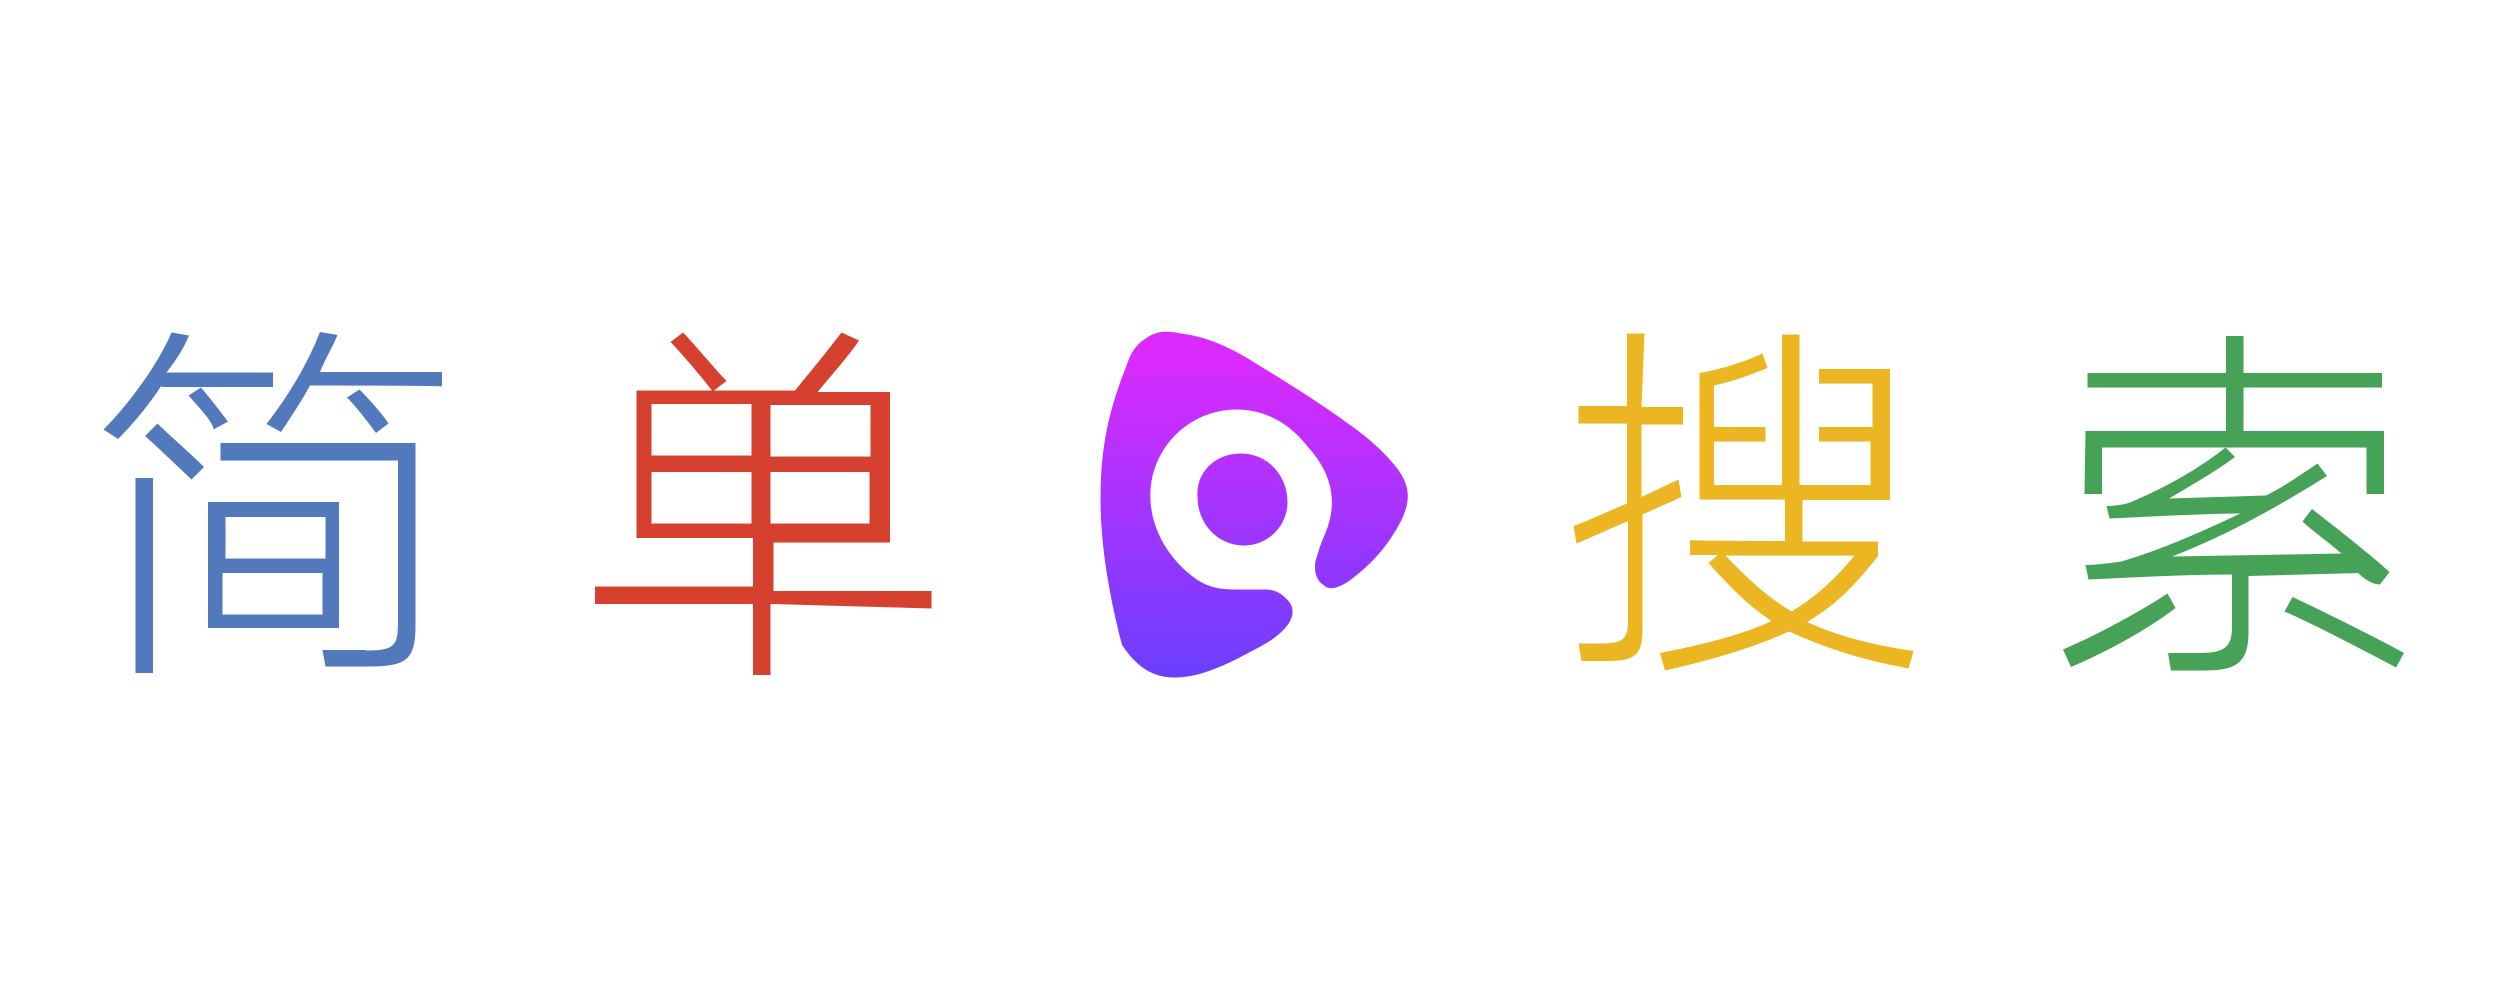
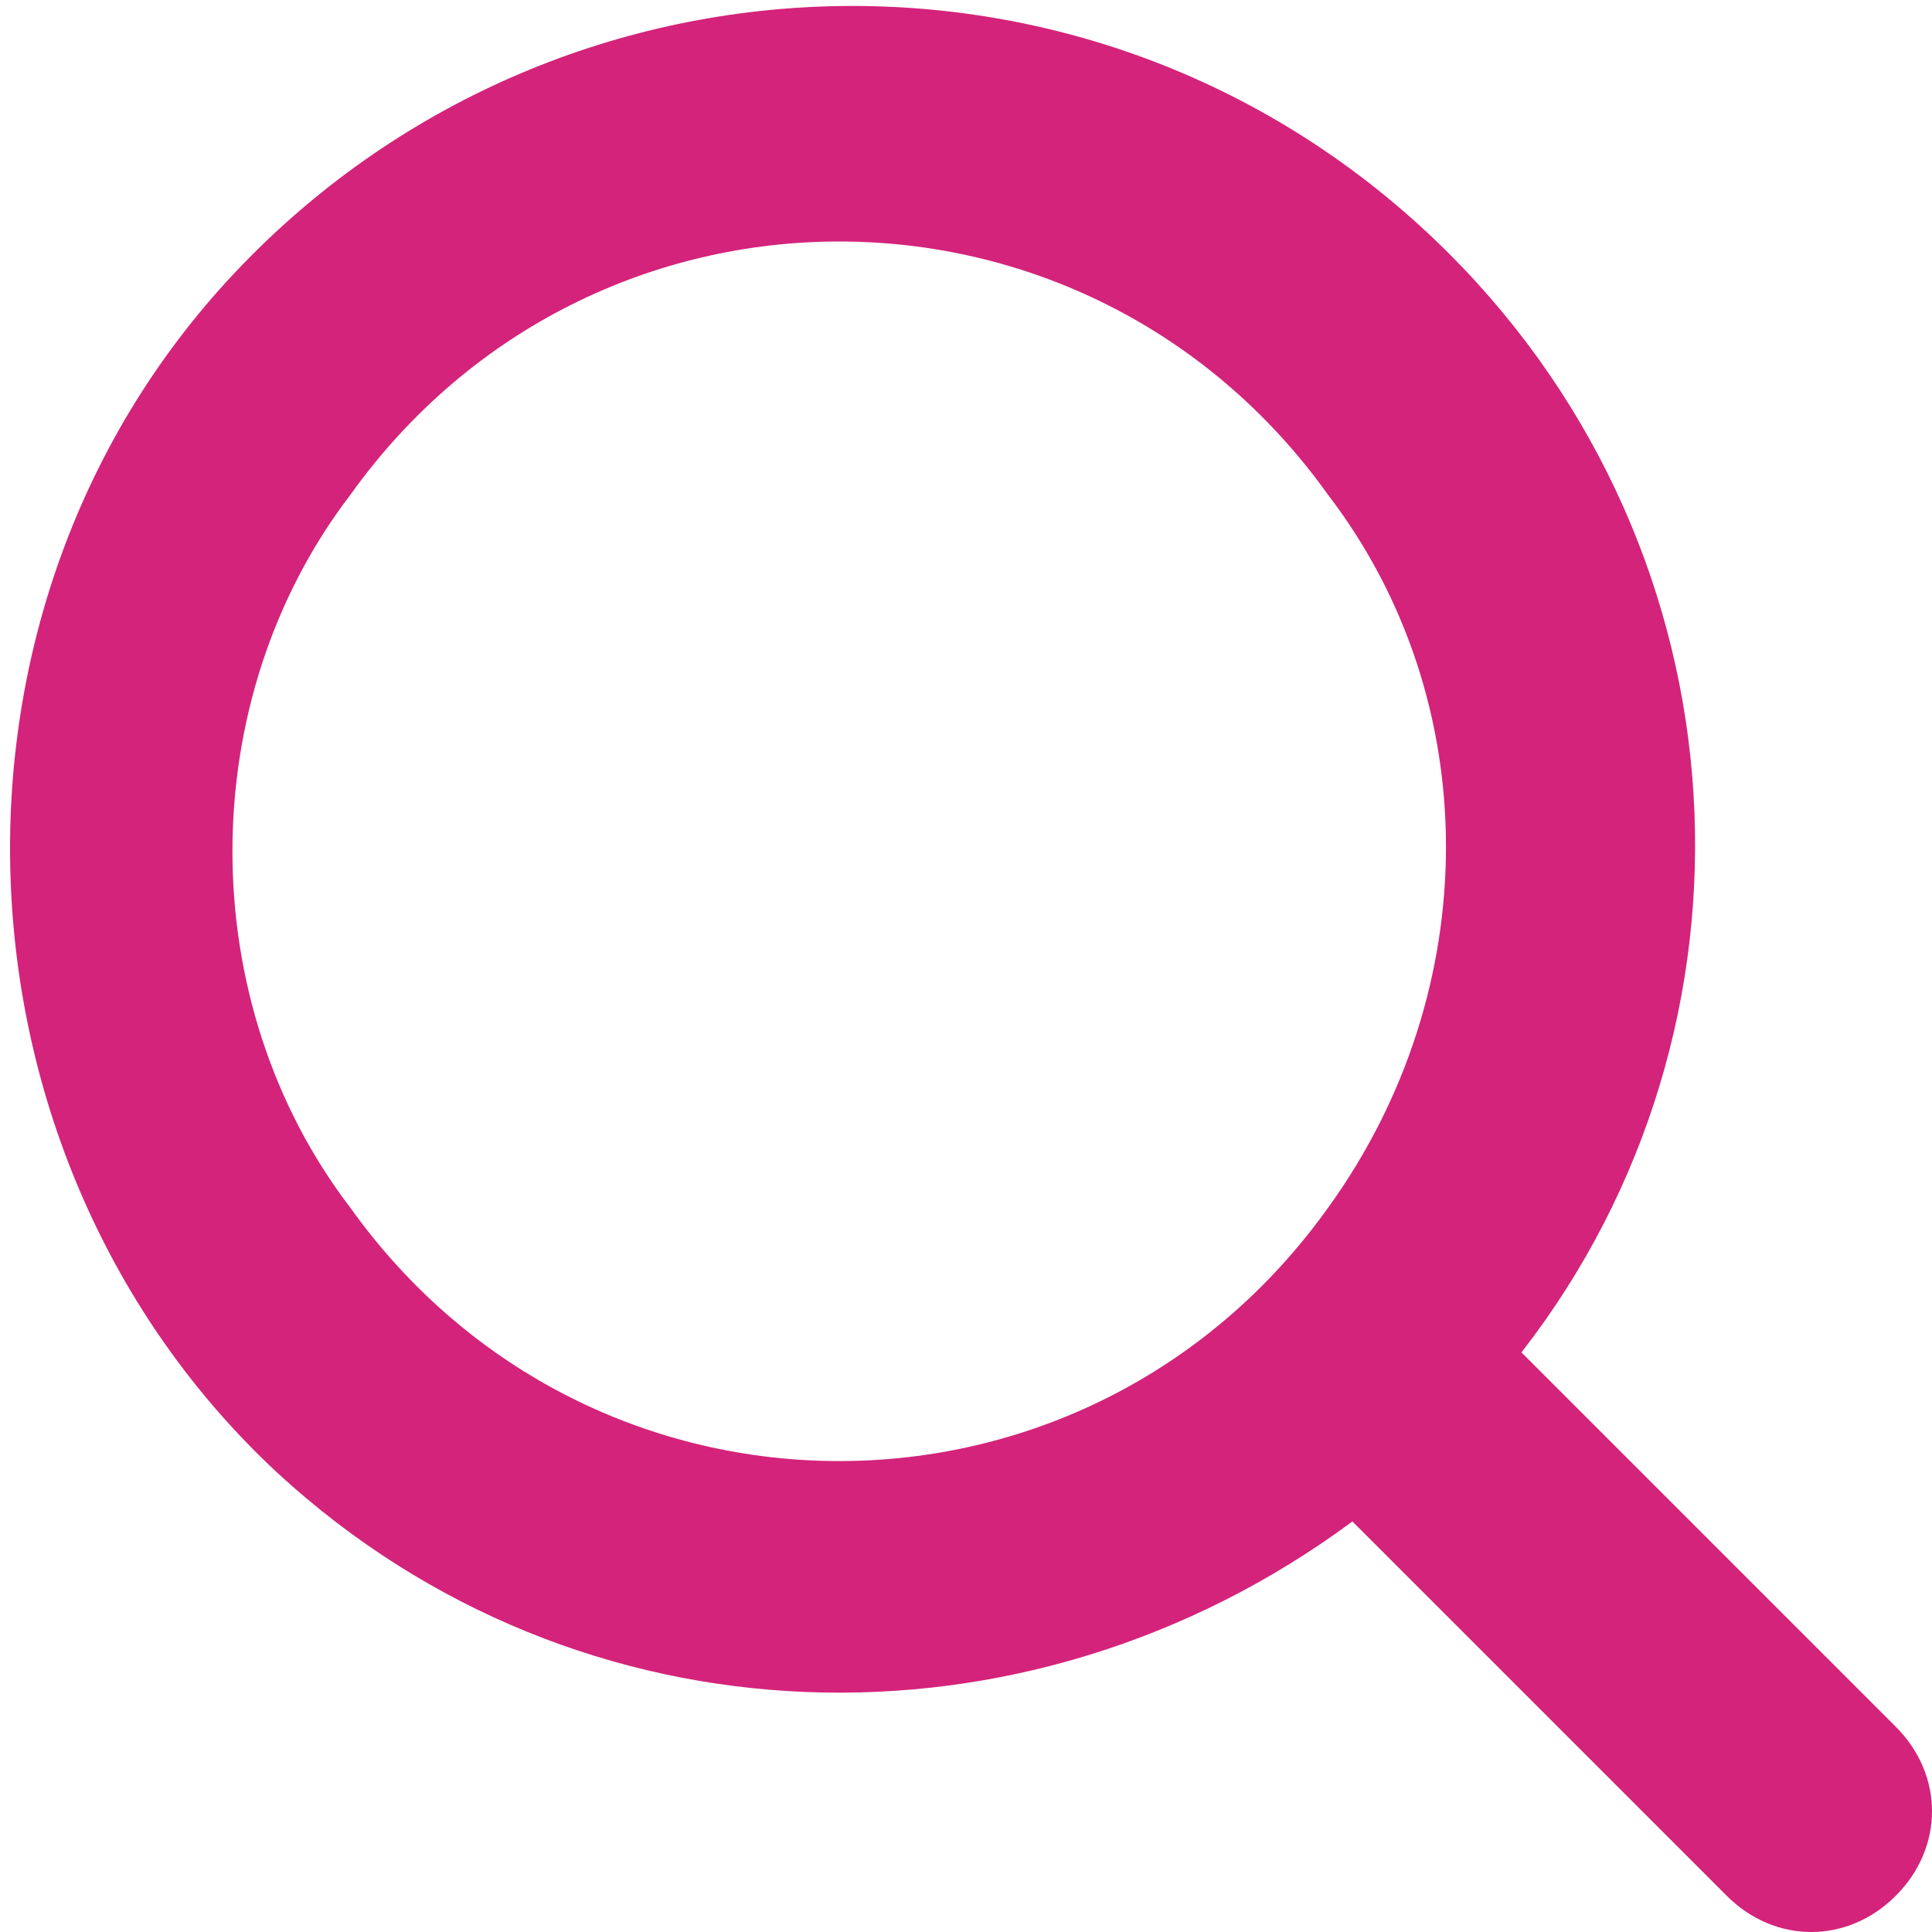
- <svg xmlns="http://www.w3.org/2000/svg" version="1.1" id="图层_1" x="0px" y="0px" viewBox="0 0 500 200" style="enable-background:new 0 0 500 200;" xml:space="preserve">
-   <style type="text/css">
- 	.st0{fill:#5179BC;}
- 	.st1{fill:#D5402F;}
- 	.st2{fill:#EBB621;}
- 	.st3{fill:#45A256;}
- 	.st4{fill:url(#SVGID_1_);}
- 	.st5{fill:url(#SVGID_2_);}
+ <svg xmlns="http://www.w3.org/2000/svg" t="1564206558072" class="icon" viewBox="0 0 1024 1024" version="1.1" p-id="1133" width="64" height="64">
+   <defs>
+     <style type="text/css">html, * { user-select: text !important; }
</style>
-   <path class="st0" d="M32.3,77.1c-2.5,3.9-5.8,7.8-8.7,10.7l-2.9-1.9c5.4-5.4,11.2-13.6,13.6-19.4l3.5,0.6c-1,2.5-2.5,4.8-4.5,7.4  h21.3v2.9H32.3V77.1z M27.1,95.6h3.5v39h-3.5V95.6z M29,87.2l2.5-2.5c2.5,2.5,6.4,5.8,9.3,8.7l-2.5,2.5C35.2,93,31.3,89.2,29,87.2z   M37.7,79.1l2.5-1.6c1.6,1.9,3.9,4.8,5.4,6.8l-2.9,1.6C42.6,84.3,39.7,81.4,37.7,79.1z M67.8,100.4v25.2H41.6v-25.2H67.8z   M73.2,130.1c5.8,0,6.4-1,6.4-5.8V92.1H44.1v-3.5h39V125c0,6.8-1.6,8.3-9.3,8.3h-8.7l-0.6-3.3H73.2z M45.1,111.7h20v-8.3h-20V111.7z   M64.5,122.7v-8.1h-20v8.3h20V122.7z M62,77.1c-1.9,3.5-3.9,6.4-5.8,9.3l-2.9-1.6c4.5-5.8,8.3-12.2,10.7-18.4l3.5,0.6  c-1,2.5-2.5,4.8-3.5,7.4h24.4v2.9C88.8,77.1,62,77.1,62,77.1z M69.4,79.5l2.5-1.6c1.9,1.9,4.5,4.8,5.8,6.8l-2.5,1.9  C73.2,83.9,71.3,81.4,69.4,79.5z" />
-   <path class="st1" d="M154.1,120.8v14.2h-3.5v-14.2H119v-3.5h31.6v-9.7h-23.3V78.1h15.1c-1.9-2.5-6.4-7.8-8.3-9.7l2.5-1.9  c1.9,1.9,6.8,7.8,8.7,9.7l-2.5,1.9H159c2.9-3.5,6.8-8.3,9.3-11.6l3.5,1.6c-1.9,2.9-5.4,6.8-8.3,10.3H178v30.1h-23.3v9.7h31.6v3.5  L154.1,120.8C154.1,121.4,154.1,120.8,154.1,120.8z M130.3,91.1h20V80.8h-20V91.1z M130.3,104.7h20V94.4h-20V104.7z M154.1,81v10.3  h20V81H154.1z M173.9,104.7V94.4h-19.8v10.3H173.9z" />
-   <path class="st2" d="M328.3,81.4h8.3v3.5h-8.3v14.5l7.4-3.5l0.6,3.5l-7.8,3.5v22.9c0,5.4-1.6,6.4-7.4,6.4h-4.8l-0.6-3.5h4.5  c4.5,0,5.4-1,5.4-4.5v-20l-10.3,4.5l-0.6-3.5c2.9-1,6.8-2.9,10.7-4.5V84.7h-9.7v-3.5h9.7V66.7h3.5L328.3,81.4L328.3,81.4z   M357,108.2v-8.3h-17.1V74.6c3.5-0.6,8.3-1.9,12.6-3.9l1,2.9c-3.9,1.6-7.8,2.9-10.7,3.5v8.3h10.3v2.9h-10.3v8.7h13.6V66.9h3.5v30.1  h14.2v-8.7h-10.3v-2.9h10.7v-8.7h-10.7v-2.9h14.2v26.2h-17.5v8.3h15.1v2.9c-4.5,5.8-8.3,9.7-14.2,13.2c5.4,2.5,12.2,4.5,21.3,5.8  l-1,3.5c-10.3-1.9-17.5-4.5-23.9-7.4c-6.4,2.9-14.2,5.4-24.8,7.8l-1-3.5c9.7-1.9,17.1-3.9,22.3-6.4c-4.5-2.9-8.3-6.8-12.6-11.6  l1.9-1.6H338V108C338,108.2,357,108.2,357,108.2z M358.3,122.3c4.8-2.9,8.7-6.4,12.6-11.2h-25.8  C349.6,115.9,353.5,119.4,358.3,122.3z" />
-   <path class="st3" d="M414.2,133.4l-1.6-3.5c6.8-2.9,15.1-7.4,20.9-11.2l1.6,2.9C429.1,126.2,421,130.5,414.2,133.4z M471.6,114.6  l-21.9,0.6v11.1c0,5.8-1.9,7.8-8.7,7.8h-6.8l-0.6-3.5h6.4c5.4,0,6.4-1.6,6.4-5.4v-10.3c-9.7,0-20,0.6-28.7,1l-0.6-2.9  c2.9,0,5.8-0.6,6.8-0.6c8.7-2.5,17.1-6.4,24.2-9.7c-6.8,0-18,0.6-26.2,1l-0.6-2.5c2.5,0,4.8-0.6,5.4-1c6.8-2.9,13.6-6.8,18.4-10.7  l1.9,1.9c-3.9,2.9-8.3,5.4-13.2,8.3l19.4-0.6c3.9-1.9,7.4-4.5,10.3-6.4l1.9,2.5c-9.3,5.8-19.4,11.6-31,16.1l33.9-0.6  c-2.9-2.5-5.8-4.5-7.8-6.4l1.9-2.5c4.5,3.5,11.2,8.7,15.5,12.6l-1.9,2.5C474.5,116.9,473,115.9,471.6,114.6z M417.1,86.2h28.1v-8.7  h-27.7v-2.9h27.7v-7.4h3.5v7.4h27.7v2.9h-27.7v8.7h28.1v12.6h-3.5v-9.3h-52.9v9.3h-3.5L417.1,86.2L417.1,86.2z M456.9,122.3l1.6-2.9  c5.4,2.5,17.1,8.3,22.3,11.2l-1.6,2.9C473.6,130.5,462.3,124.6,456.9,122.3z" />
-   <g>
-     <g>
-       <linearGradient id="SVGID_1_" gradientUnits="userSpaceOnUse" x1="250.026" y1="484.877" x2="251.376" y2="420.086" gradientTransform="matrix(1 0 0 1 0 -348)">
-         <stop offset="0" style="stop-color:#683FFF" />
-         <stop offset="1" style="stop-color:#DA2AFF" />
-       </linearGradient>
-       <path class="st4" d="M220.1,99.8c0-11.2,1.9-18.4,5.4-27.2c0.6-1.9,1.9-3.9,3.5-4.8c2.5-1.9,4.8-1.6,7.8-1    c4.5,0.6,8.7,2.5,12.6,4.8c7.4,4.5,14.2,8.7,20.9,13.6c3.5,2.5,6.8,5.4,9.3,8.7c2.5,3.5,2.5,6.4,0.6,10.3    c-2.5,4.8-5.8,8.7-10.7,12.2c-1.6,1-3.5,1.9-4.8,0.6c-1.6-1-1.9-2.9-1.6-4.8c0.6-1.9,1-3.5,1.9-5.4c2.9-6.8,1-12.6-3.5-17.5    c-3.5-4.5-8.3-7.4-14.2-7.4c-7.4,0-14.2,4.8-16.5,12.2c-2.5,8.3,1.6,17.1,8.7,21.9c2.5,1.6,4.8,1.9,7.8,1.9c1.9,0,3.9,0,5.8,0    c1.6,0,2.9,0.6,3.9,1.6c1.9,1.6,1.9,3.5,0.6,5.4c-1.9,2.5-4.5,3.9-7.4,5.4c-3.5,1.9-6.8,3.5-10.3,4.5c-7.4,1.9-11.6,0-15.5-5.8    C223,123.7,220.1,111.7,220.1,99.8z" />
-       <linearGradient id="SVGID_2_" gradientUnits="userSpaceOnUse" x1="247.68" y1="484.829" x2="249.03" y2="420.037" gradientTransform="matrix(1 0 0 1 0 -348)">
-         <stop offset="0" style="stop-color:#683FFF" />
-         <stop offset="1" style="stop-color:#DA2AFF" />
-       </linearGradient>
-       <path class="st5" d="M248.2,90.7c5.4,0,9.3,4.5,9.3,9.7c0,4.8-3.9,8.7-8.7,8.7c-5.4,0-9.3-4.5-9.3-9.7    C239.1,94.6,242.9,90.7,248.2,90.7z" />
-     </g>
-   </g>
+   </defs>
+   <path d="M1004.8 1004.8c-25.6 25.6-64 25.6-89.6 0l-198.4-198.4c-172.8 128-409.6 121.6-569.6-25.6-179.2-166.4-192-460.8-19.2-640 172.8-179.2 460.8-185.6 640-6.4 160 160 172.8 409.6 38.4 582.4l198.4 198.4C1030.4 940.8 1030.4 979.2 1004.8 1004.8zM704 262.4c-128-179.2-390.4-179.2-518.4 0-83.2 108.8-83.2 268.8 0 377.6 128 179.2 390.4 179.2 518.4 0C787.2 524.8 787.2 371.2 704 262.4z" p-id="1134" fill="#d4237a" />
</svg>
